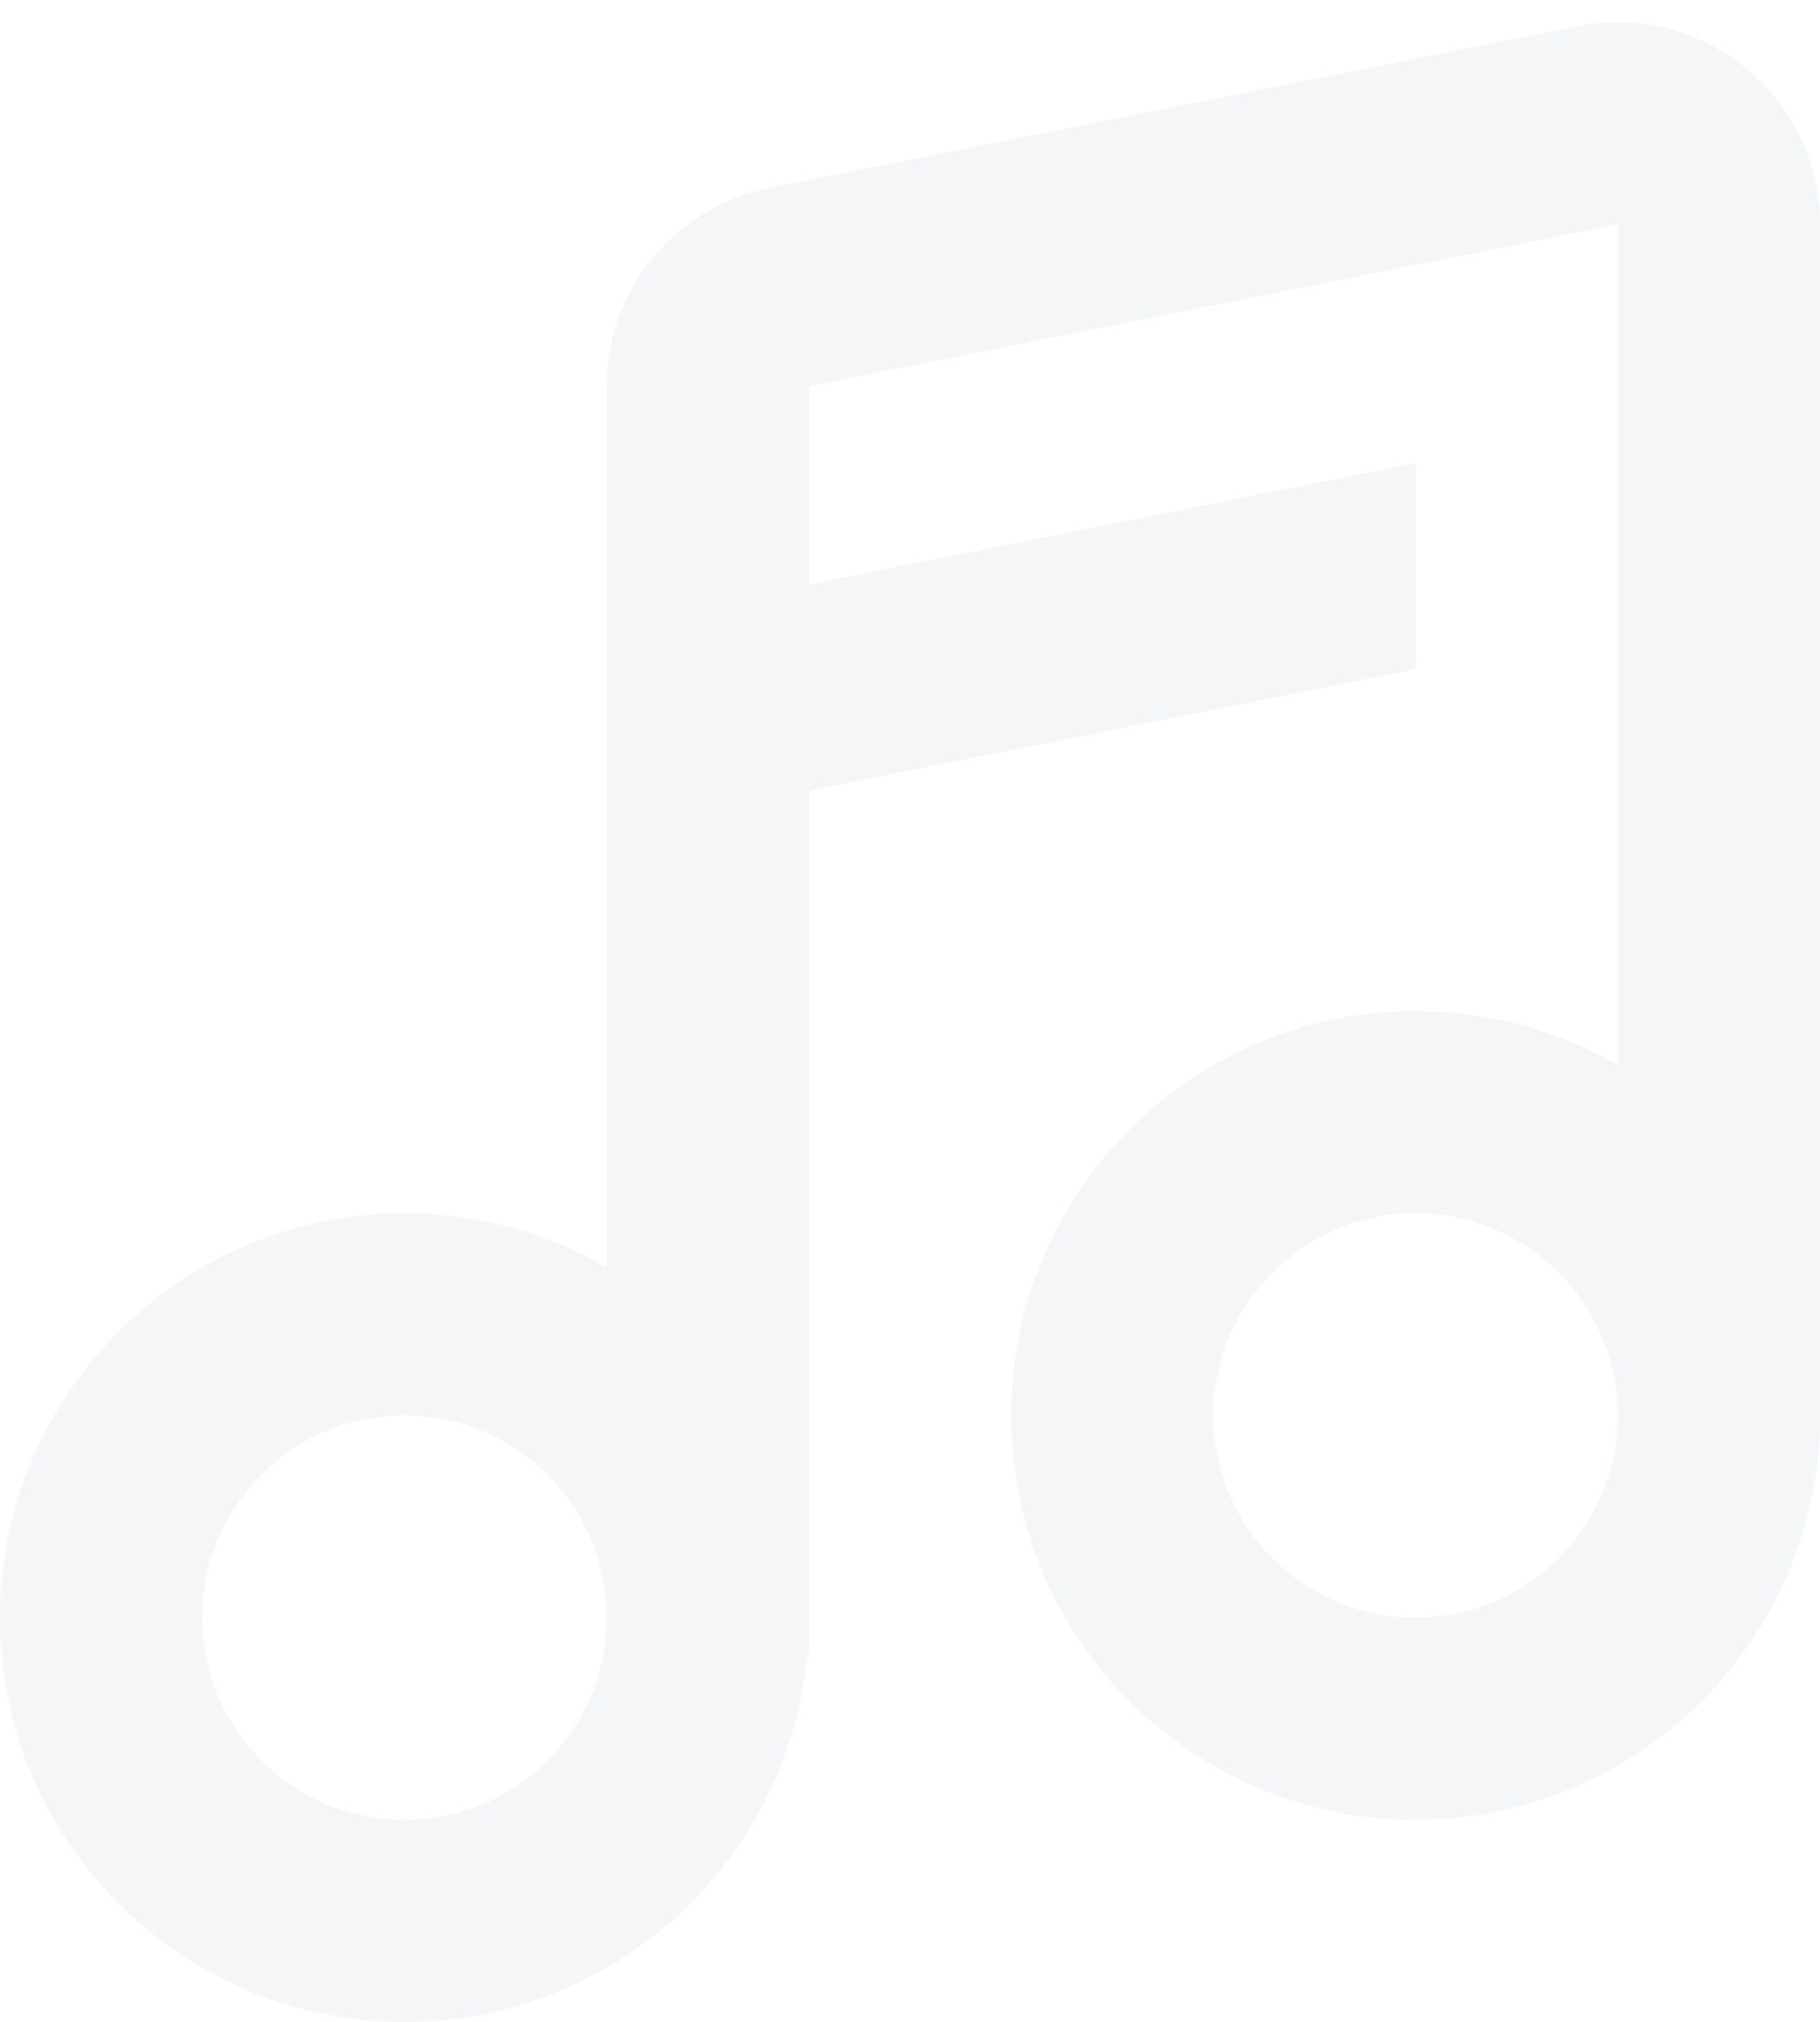
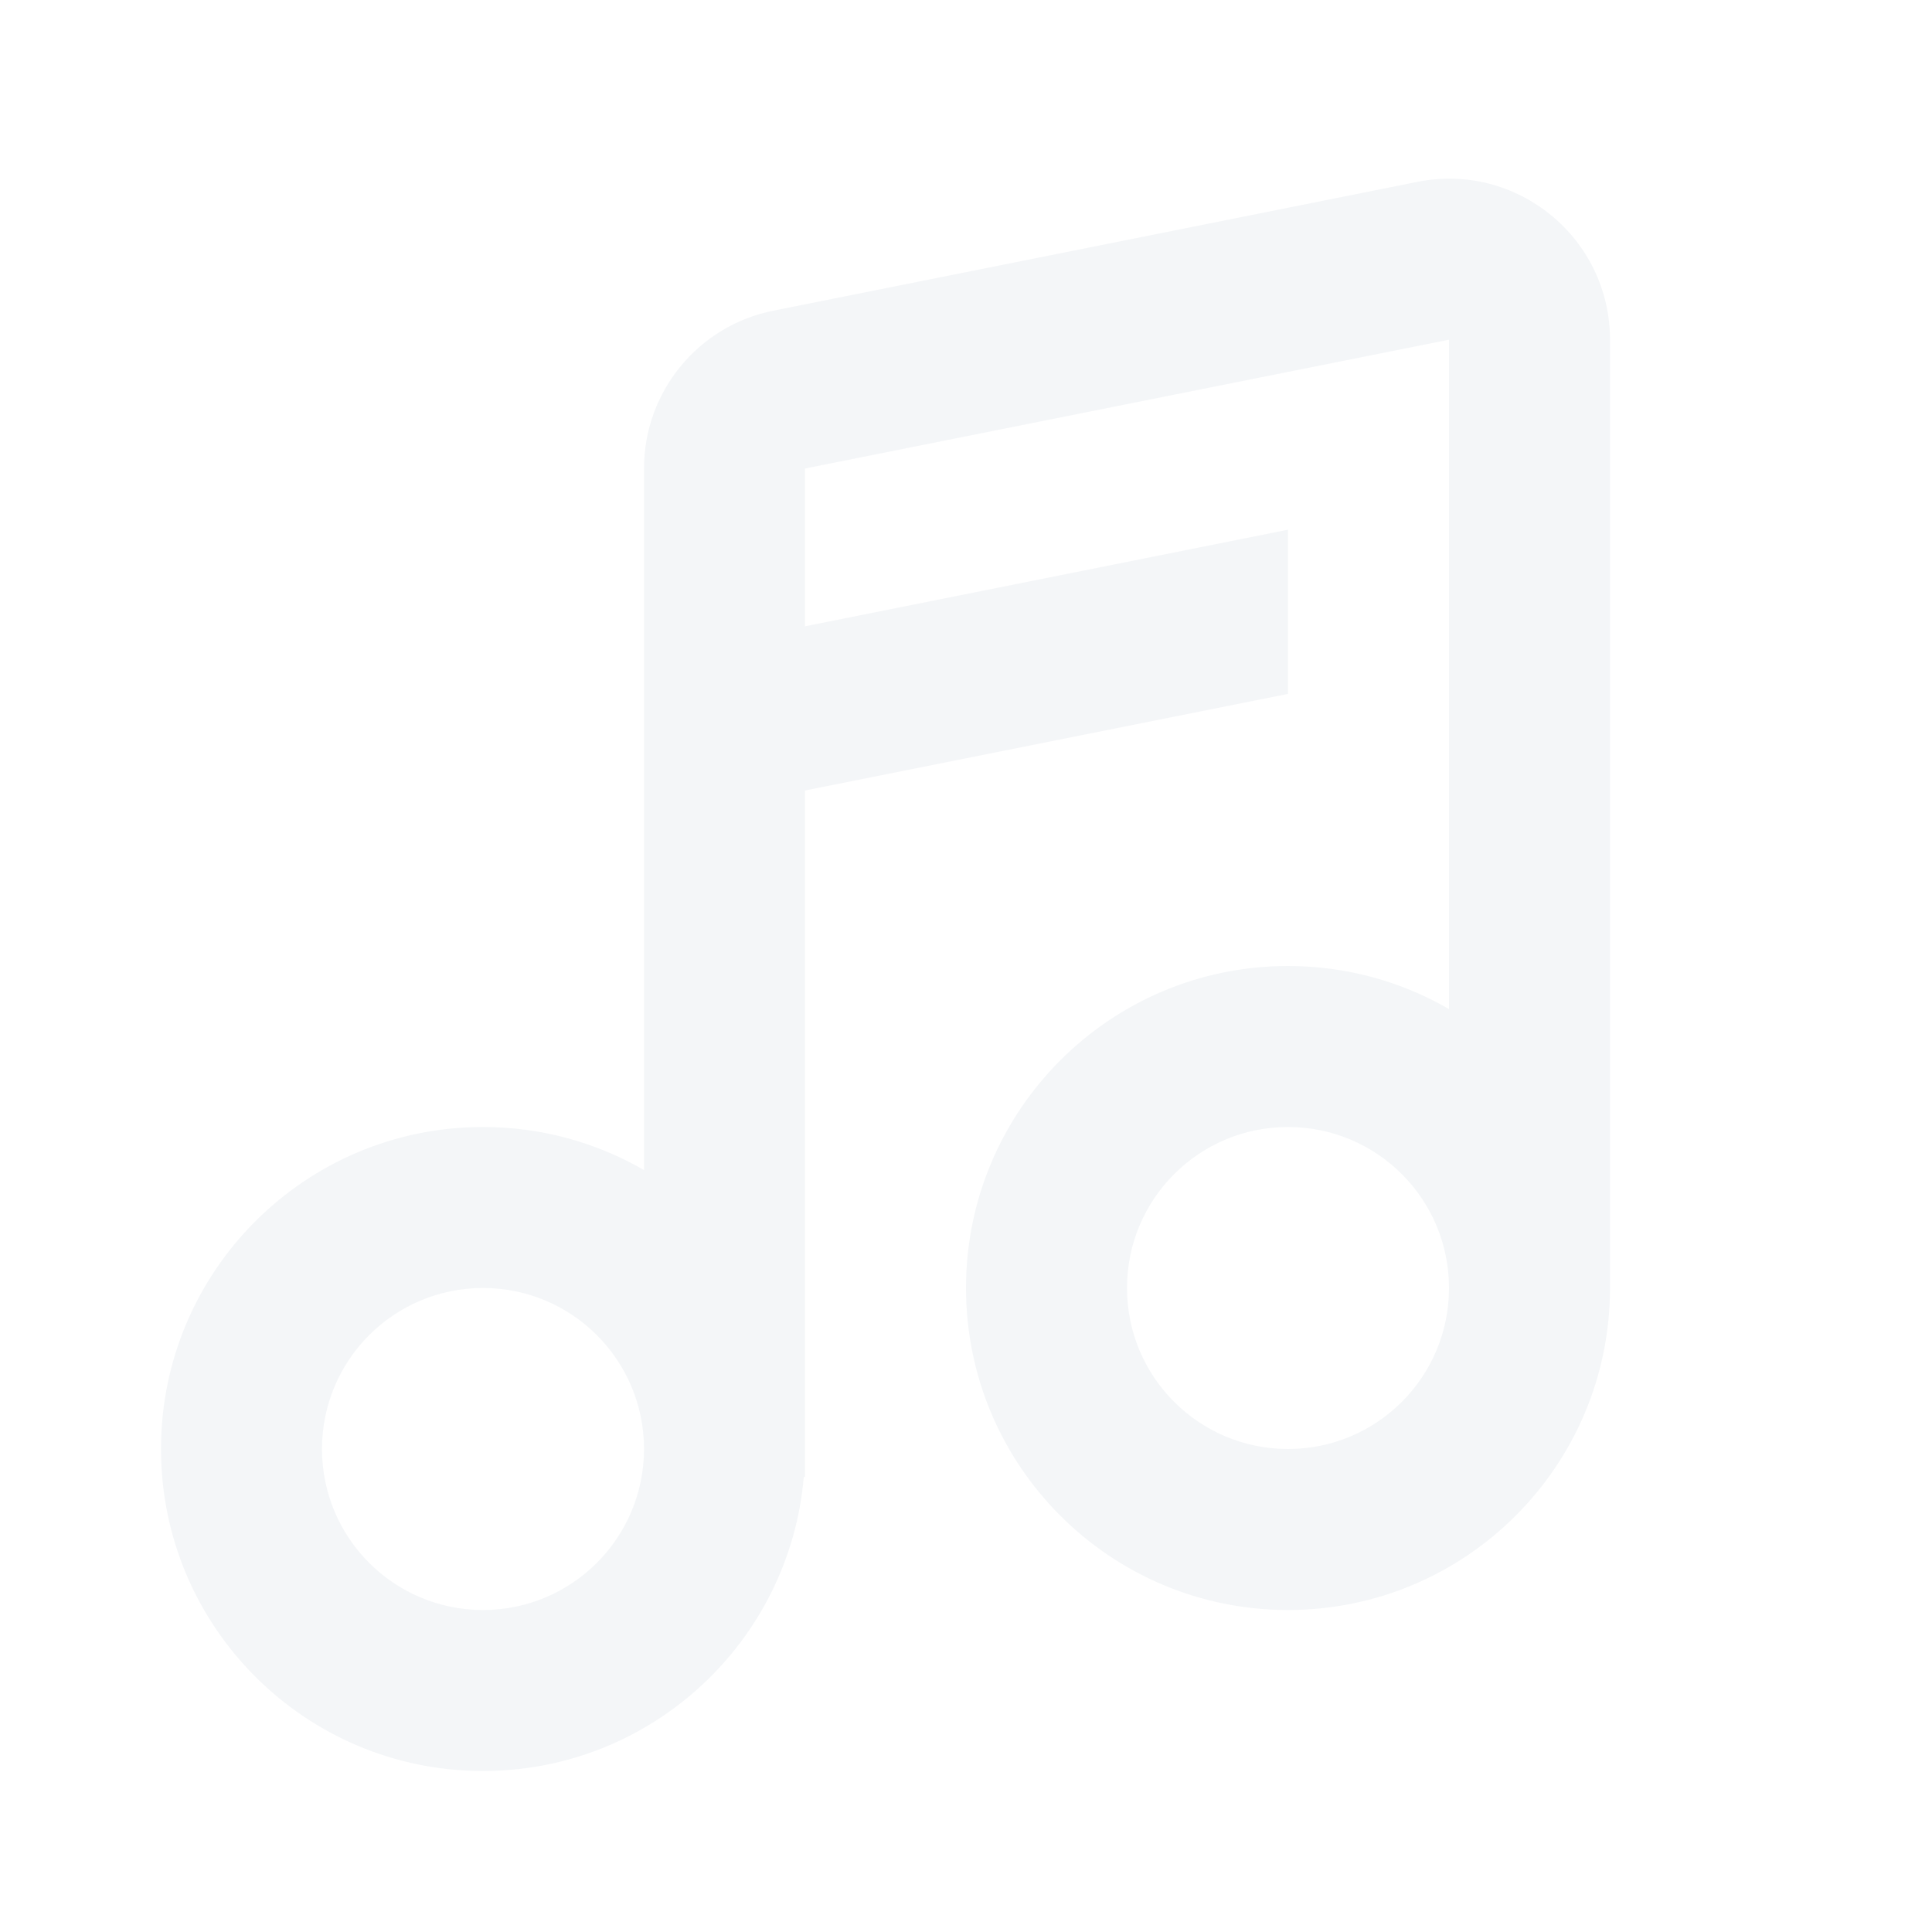
- <svg xmlns="http://www.w3.org/2000/svg" width="18" height="20" viewBox="0 0 18 20" fill="none">
-   <path fill-rule="evenodd" clip-rule="evenodd" d="M18 2.22C18 0.958 16.845 0.011 15.608 0.259L7.608 1.859C6.673 2.046 6 2.866 6 3.82V3.845V3.87V3.896V3.921V3.947V3.973V3.999V4.025V4.051V4.077V4.103V4.129V4.155V4.182V4.208V4.235V4.261V4.288V4.315V4.341V4.368V4.395V4.422V4.449V4.476V4.504V4.531V4.558V4.586V4.613V4.641V4.669V4.696V4.724V4.752V4.78V4.808V4.836V4.864V4.892V4.92V4.948V4.977V5.005V5.034V5.062V5.091V5.119V5.148V5.177V5.205V5.234V5.263V5.292V5.321V5.35V5.379V5.409V5.438V5.467V5.496V5.526V5.555V5.585V5.614V5.644V5.673V5.703V5.733V5.763V5.792V5.822V5.852V5.882V5.912V5.942V5.972V6.002V6.033V6.063V6.093V6.123V6.154V6.184V6.215V6.245V6.276V6.306V6.337V6.367V6.398V6.429V6.459V6.49V6.521V6.552V6.583V6.613V6.644V6.675V6.706V6.737V6.768V6.8V6.831V6.862V6.893V6.924V6.955V6.987V7.018V7.049V7.081V7.112V7.143V7.175V7.206V7.238V7.269V7.301V7.332V7.364V7.395V7.427V7.459V7.49V7.522V7.553V7.585V7.617V7.649V7.68V7.712V7.744V7.776V7.807V7.839V7.871V7.903V7.935V7.967V7.998V8.03V8.062V8.094V8.126V8.158V8.19V8.222V8.254V8.286V8.318V8.35V8.382V8.414V8.446V8.478V8.51V8.542V8.574V8.606V8.638V8.67V8.702V8.734V8.766V8.798V8.83V8.862V8.893V8.925V8.957V8.989V9.021V9.053V9.085V9.117V9.149V9.181V9.213V9.245V9.277V9.309V9.341V9.373V9.405V9.437V9.468V9.5V9.532V9.564V9.596V9.627V9.659V9.691V9.723V9.755V9.786V9.818V9.85V9.881V9.913V9.945V9.976V10.008V10.039V10.071V10.102V10.134V10.165V10.197V10.228V10.26V10.291V10.322V10.354V10.385V10.416V10.448V10.479V10.51V10.541V10.572V10.604V10.635V10.666V10.697V10.728V10.759V10.79V10.821V10.851V10.882V10.913V10.944V10.975V11.005V11.036V11.067V11.097V11.128V11.158V11.189V11.219V11.249V11.28V11.31V11.34V11.371V11.401V11.431V11.461V11.491V11.521V11.551V11.581V11.611V11.641V11.671V11.7V11.73V11.76V11.789V11.819V11.848V11.878V11.907V11.936V11.966V11.995V12.024V12.053V12.082V12.111V12.14V12.169V12.198V12.227V12.256V12.284V12.313V12.341V12.37V12.398V12.427V12.455V12.483V12.512V12.535C5.412 12.195 4.729 12 4 12C1.791 12 0 13.791 0 16C0 18.209 1.791 20 4 20C6.092 20 7.809 18.393 7.985 16.347H8V16.345V16.343V16.34V16.338V16.335V16.332V16.329V16.326V16.323V16.319V16.315V16.311V16.308V16.303V16.299V16.294V16.29V16.285V16.28V16.275V16.269V16.264V16.258V16.252V16.246V16.24V16.234V16.227V16.221V16.214V16.207V16.2V16.193V16.185V16.178V16.17V16.162V16.154V16.146V16.137V16.129V16.12V16.111V16.102V16.093V16.084V16.075V16.065V16.055V16.046V16.036V16.026V16.015V16.005V16V15.994V15.983V15.973V15.961V15.95V15.939V15.928V15.916V15.904V15.892V15.88V15.868V15.856V15.843V15.831V15.818V15.805V15.792V15.779V15.766V15.752V15.739V15.725V15.711V15.697V15.683V15.669V15.655V15.64V15.626V15.611V15.596V15.581V15.566V15.55V15.535V15.52V15.504V15.488V15.472V15.456V15.44V15.424V15.407V15.391V15.374V15.357V15.341V15.323V15.306V15.289V15.272V15.254V15.237V15.219V15.201V15.183V15.165V15.147V15.128V15.11V15.091V15.073V15.054V15.035V15.016V14.997V14.977V14.958V14.939V14.919V14.899V14.88V14.86V14.84V14.819V14.799V14.779V14.758V14.738V14.717V14.696V14.675V14.655V14.633V14.612V14.591V14.569V14.548V14.526V14.505V14.483V14.461V14.439V14.417V14.395V14.372V14.35V14.327V14.305V14.282V14.259V14.236V14.213V14.19V14.167V14.144V14.121V14.097V14.074V14.05V14.026V14.002V13.979V13.955V13.931V13.906V13.882V13.858V13.833V13.809V13.784V13.759V13.735V13.71V13.685V13.66V13.635V13.61V13.584V13.559V13.533V13.508V13.482V13.457V13.431V13.405V13.379V13.353V13.327V13.301V13.275V13.248V13.222V13.196V13.169V13.143V13.116V13.089V13.062V13.035V13.008V12.981V12.954V12.927V12.9V12.873V12.845V12.818V12.79V12.763V12.735V12.707V12.68V12.652V12.624V12.596V12.568V12.54V12.512V12.483V12.455V12.427V12.398V12.37V12.341V12.313V12.284V12.256V12.227V12.198V12.169V12.14V12.111V12.082V12.053V12.024V11.995V11.966V11.936V11.907V11.878V11.848V11.819V11.789V11.76V11.73V11.7V11.671V11.641V11.611V11.581V11.551V11.521V11.491V11.461V11.431V11.401V11.371V11.34V11.31V11.28V11.249V11.219V11.189V11.158V11.128V11.097V11.067V11.036V11.005V10.975V10.944V10.913V10.882V10.851V10.821V10.79V10.759V10.728V10.697V10.666V10.635V10.604V10.572V10.541V10.51V10.479V10.448V10.416V10.385V10.354V10.322V10.291V10.26V10.228V10.197V10.165V10.134V10.102V10.071V10.039V10.008V9.976V9.945V9.913V9.881V9.85V9.818V9.786V9.755V9.723V9.691V9.659V9.627V9.596V9.564V9.532V9.5V9.468V9.437V9.405V9.373V9.341V9.309V9.277V9.245V9.213V9.181V9.149V9.117V9.085V9.053V9.021V8.989V8.957V8.925V8.893V8.862V8.83V8.798V8.766V8.734V8.702V8.67V8.638V8.606V8.574V8.542V8.51V8.478V8.446V8.414V8.382V8.35V8.318V8.286V8.254V8.222V8.19V8.158V8.126V8.094V8.062V8.03V7.998V7.967V7.935V7.903V7.871V7.839V7.82L14 6.62V4.58L8 5.78V5.763V5.733V5.703V5.673V5.644V5.614V5.585V5.555V5.526V5.496V5.467V5.438V5.409V5.379V5.35V5.321V5.292V5.263V5.234V5.205V5.177V5.148V5.119V5.091V5.062V5.034V5.005V4.977V4.948V4.92V4.892V4.864V4.836V4.808V4.78V4.752V4.724V4.696V4.669V4.641V4.613V4.586V4.558V4.531V4.504V4.476V4.449V4.422V4.395V4.368V4.341V4.315V4.288V4.261V4.235V4.208V4.182V4.155V4.129V4.103V4.077V4.051V4.025V3.999V3.973V3.947V3.921V3.896V3.87V3.845V3.82L16 2.22L16 4L16 4.219V6.22L16 7V8.5V10.535C15.412 10.195 14.729 10 14 10C11.791 10 10 11.791 10 14C10 16.209 11.791 18 14 18C16.209 18 18 16.209 18 14V8.5V6.22V2.22ZM16 14C16 12.895 15.105 12 14 12C12.895 12 12 12.895 12 14C12 15.105 12.895 16 14 16C15.105 16 16 15.105 16 14ZM6 16C6 14.895 5.105 14 4 14C2.895 14 2 14.895 2 16C2 17.105 2.895 18 4 18C5.105 18 6 17.105 6 16Z" fill="#F4F6F8" />
+ <svg xmlns="http://www.w3.org/2000/svg" width="24" height="24" viewBox="0 0 24 24" fill="none">
+   <path fill-rule="evenodd" clip-rule="evenodd" d="M20 4.22C20 2.958 18.845 2.011 17.608 2.259L9.608 3.859C8.673 4.046 8 4.866 8 5.82V5.845V5.87V5.896V5.921V5.947V5.973V5.999V6.025V6.051V6.077V6.103V6.129V6.155V6.182V6.208V6.235V6.261V6.288V6.315V6.341V6.368V6.395V6.422V6.449V6.476V6.504V6.531V6.558V6.586V6.613V6.641V6.669V6.696V6.724V6.752V6.78V6.808V6.836V6.864V6.892V6.92V6.948V6.977V7.005V7.034V7.062V7.091V7.119V7.148V7.177V7.205V7.234V7.263V7.292V7.321V7.35V7.379V7.409V7.438V7.467V7.496V7.526V7.555V7.585V7.614V7.644V7.673V7.703V7.733V7.763V7.792V7.822V7.852V7.882V7.912V7.942V7.972V8.002V8.033V8.063V8.093V8.123V8.154V8.184V8.215V8.245V8.276V8.306V8.337V8.367V8.398V8.429V8.459V8.49V8.521V8.552V8.583V8.613V8.644V8.675V8.706V8.737V8.768V8.8V8.831V8.862V8.893V8.924V8.955V8.987V9.018V9.049V9.081V9.112V9.143V9.175V9.206V9.238V9.269V9.301V9.332V9.364V9.395V9.427V9.459V9.49V9.522V9.553V9.585V9.617V9.649V9.68V9.712V9.744V9.776V9.807V9.839V9.871V9.903V9.935V9.967V9.998V10.03V10.062V10.094V10.126V10.158V10.19V10.222V10.254V10.286V10.318V10.35V10.382V10.414V10.446V10.478V10.51V10.541V10.573V10.605V10.637V10.669V10.701V10.733V10.765V10.797V10.829V10.861V10.893V10.925V10.957V10.989V11.021V11.053V11.085V11.117V11.149V11.181V11.213V11.245V11.277V11.309V11.341V11.373V11.405V11.437V11.468V11.5V11.532V11.564V11.596V11.627V11.659V11.691V11.723V11.755V11.786V11.818V11.85V11.881V11.913V11.945V11.976V12.008V12.039V12.071V12.102V12.134V12.165V12.197V12.228V12.26V12.291V12.322V12.354V12.385V12.416V12.448V12.479V12.51V12.541V12.572V12.604V12.635V12.666V12.697V12.728V12.759V12.79V12.821V12.851V12.882V12.913V12.944V12.975V13.005V13.036V13.067V13.097V13.128V13.158V13.189V13.219V13.249V13.28V13.31V13.34V13.371V13.401V13.431V13.461V13.491V13.521V13.551V13.581V13.611V13.641V13.671V13.7V13.73V13.76V13.789V13.819V13.848V13.878V13.907V13.936V13.966V13.995V14.024V14.053V14.082V14.111V14.14V14.169V14.198V14.227V14.256V14.284V14.313V14.341V14.37V14.398V14.427V14.455V14.483V14.512V14.535C7.412 14.195 6.729 14 6 14C3.791 14 2 15.791 2 18C2 20.209 3.791 22 6 22C8.092 22 9.809 20.393 9.985 18.347H10V18.345V18.343V18.34V18.338V18.335V18.332V18.329V18.326V18.323V18.319V18.315V18.311V18.308V18.303V18.299V18.294V18.29V18.285V18.28V18.275V18.269V18.264V18.258V18.252V18.246V18.24V18.234V18.227V18.221V18.214V18.207V18.2V18.193V18.185V18.178V18.17V18.162V18.154V18.146V18.137V18.129V18.12V18.111V18.102V18.093V18.084V18.075V18.065V18.055V18.046V18.036V18.026V18.015V18.005V18V17.994V17.983V17.973V17.962V17.95V17.939V17.927V17.916V17.904V17.892V17.88V17.868V17.856V17.843V17.831V17.818V17.805V17.792V17.779V17.766V17.752V17.739V17.725V17.711V17.697V17.683V17.669V17.655V17.64V17.626V17.611V17.596V17.581V17.566V17.55V17.535V17.52V17.504V17.488V17.472V17.456V17.44V17.424V17.407V17.391V17.374V17.358V17.341V17.323V17.306V17.289V17.272V17.254V17.237V17.219V17.201V17.183V17.165V17.147V17.128V17.11V17.091V17.073V17.054V17.035V17.016V16.997V16.977V16.958V16.939V16.919V16.899V16.88V16.86V16.84V16.82V16.799V16.779V16.758V16.738V16.717V16.696V16.675V16.654V16.633V16.612V16.591V16.57V16.548V16.526V16.505V16.483V16.461V16.439V16.417V16.395V16.372V16.35V16.327V16.305V16.282V16.259V16.236V16.213V16.19V16.167V16.144V16.121V16.097V16.074V16.05V16.026V16.002V15.979V15.955V15.931V15.906V15.882V15.858V15.833V15.809V15.784V15.759V15.735V15.71V15.685V15.66V15.635V15.61V15.584V15.559V15.533V15.508V15.482V15.457V15.431V15.405V15.379V15.353V15.327V15.301V15.275V15.248V15.222V15.196V15.169V15.143V15.116V15.089V15.062V15.035V15.008V14.981V14.954V14.927V14.9V14.873V14.845V14.818V14.79V14.763V14.735V14.707V14.68V14.652V14.624V14.596V14.568V14.54V14.512V14.483V14.455V14.427V14.398V14.37V14.341V14.313V14.284V14.256V14.227V14.198V14.169V14.14V14.111V14.082V14.053V14.024V13.995V13.966V13.936V13.907V13.878V13.848V13.819V13.789V13.76V13.73V13.7V13.671V13.641V13.611V13.581V13.551V13.521V13.491V13.461V13.431V13.401V13.371V13.34V13.31V13.28V13.249V13.219V13.189V13.158V13.128V13.097V13.067V13.036V13.005V12.975V12.944V12.913V12.882V12.851V12.821V12.79V12.759V12.728V12.697V12.666V12.635V12.604V12.572V12.541V12.51V12.479V12.448V12.416V12.385V12.354V12.322V12.291V12.26V12.228V12.197V12.165V12.134V12.102V12.071V12.039V12.008V11.976V11.945V11.913V11.881V11.85V11.818V11.786V11.755V11.723V11.691V11.659V11.627V11.596V11.564V11.532V11.5V11.468V11.437V11.405V11.373V11.341V11.309V11.277V11.245V11.213V11.181V11.149V11.117V11.085V11.053V11.021V10.989V10.957V10.925V10.893V10.861V10.829V10.797V10.765V10.733V10.701V10.669V10.637V10.605V10.573V10.541V10.51V10.478V10.446V10.414V10.382V10.35V10.318V10.286V10.254V10.222V10.19V10.158V10.126V10.094V10.062V10.03V9.998V9.967V9.935V9.903V9.871V9.839V9.82L16 8.62V6.58L10 7.78V7.763V7.733V7.703V7.673V7.644V7.614V7.585V7.555V7.526V7.496V7.467V7.438V7.409V7.379V7.35V7.321V7.292V7.263V7.234V7.205V7.177V7.148V7.119V7.091V7.062V7.034V7.005V6.977V6.948V6.92V6.892V6.864V6.836V6.808V6.78V6.752V6.724V6.696V6.669V6.641V6.613V6.586V6.558V6.531V6.504V6.476V6.449V6.422V6.395V6.368V6.341V6.315V6.288V6.261V6.235V6.208V6.182V6.155V6.129V6.103V6.077V6.051V6.025V5.999V5.973V5.947V5.921V5.896V5.87V5.845V5.82L18 4.22L18 6L18 6.219V8.22L18 9V10.5V12.535C17.412 12.195 16.729 12 16 12C13.791 12 12 13.791 12 16C12 18.209 13.791 20 16 20C18.209 20 20 18.209 20 16V10.5V8.22V4.22ZM18 16C18 14.895 17.105 14 16 14C14.895 14 14 14.895 14 16C14 17.105 14.895 18 16 18C17.105 18 18 17.105 18 16ZM8 18C8 16.895 7.105 16 6 16C4.895 16 4 16.895 4 18C4 19.105 4.895 20 6 20C7.105 20 8 19.105 8 18Z" fill="#F4F6F8" />
</svg>
